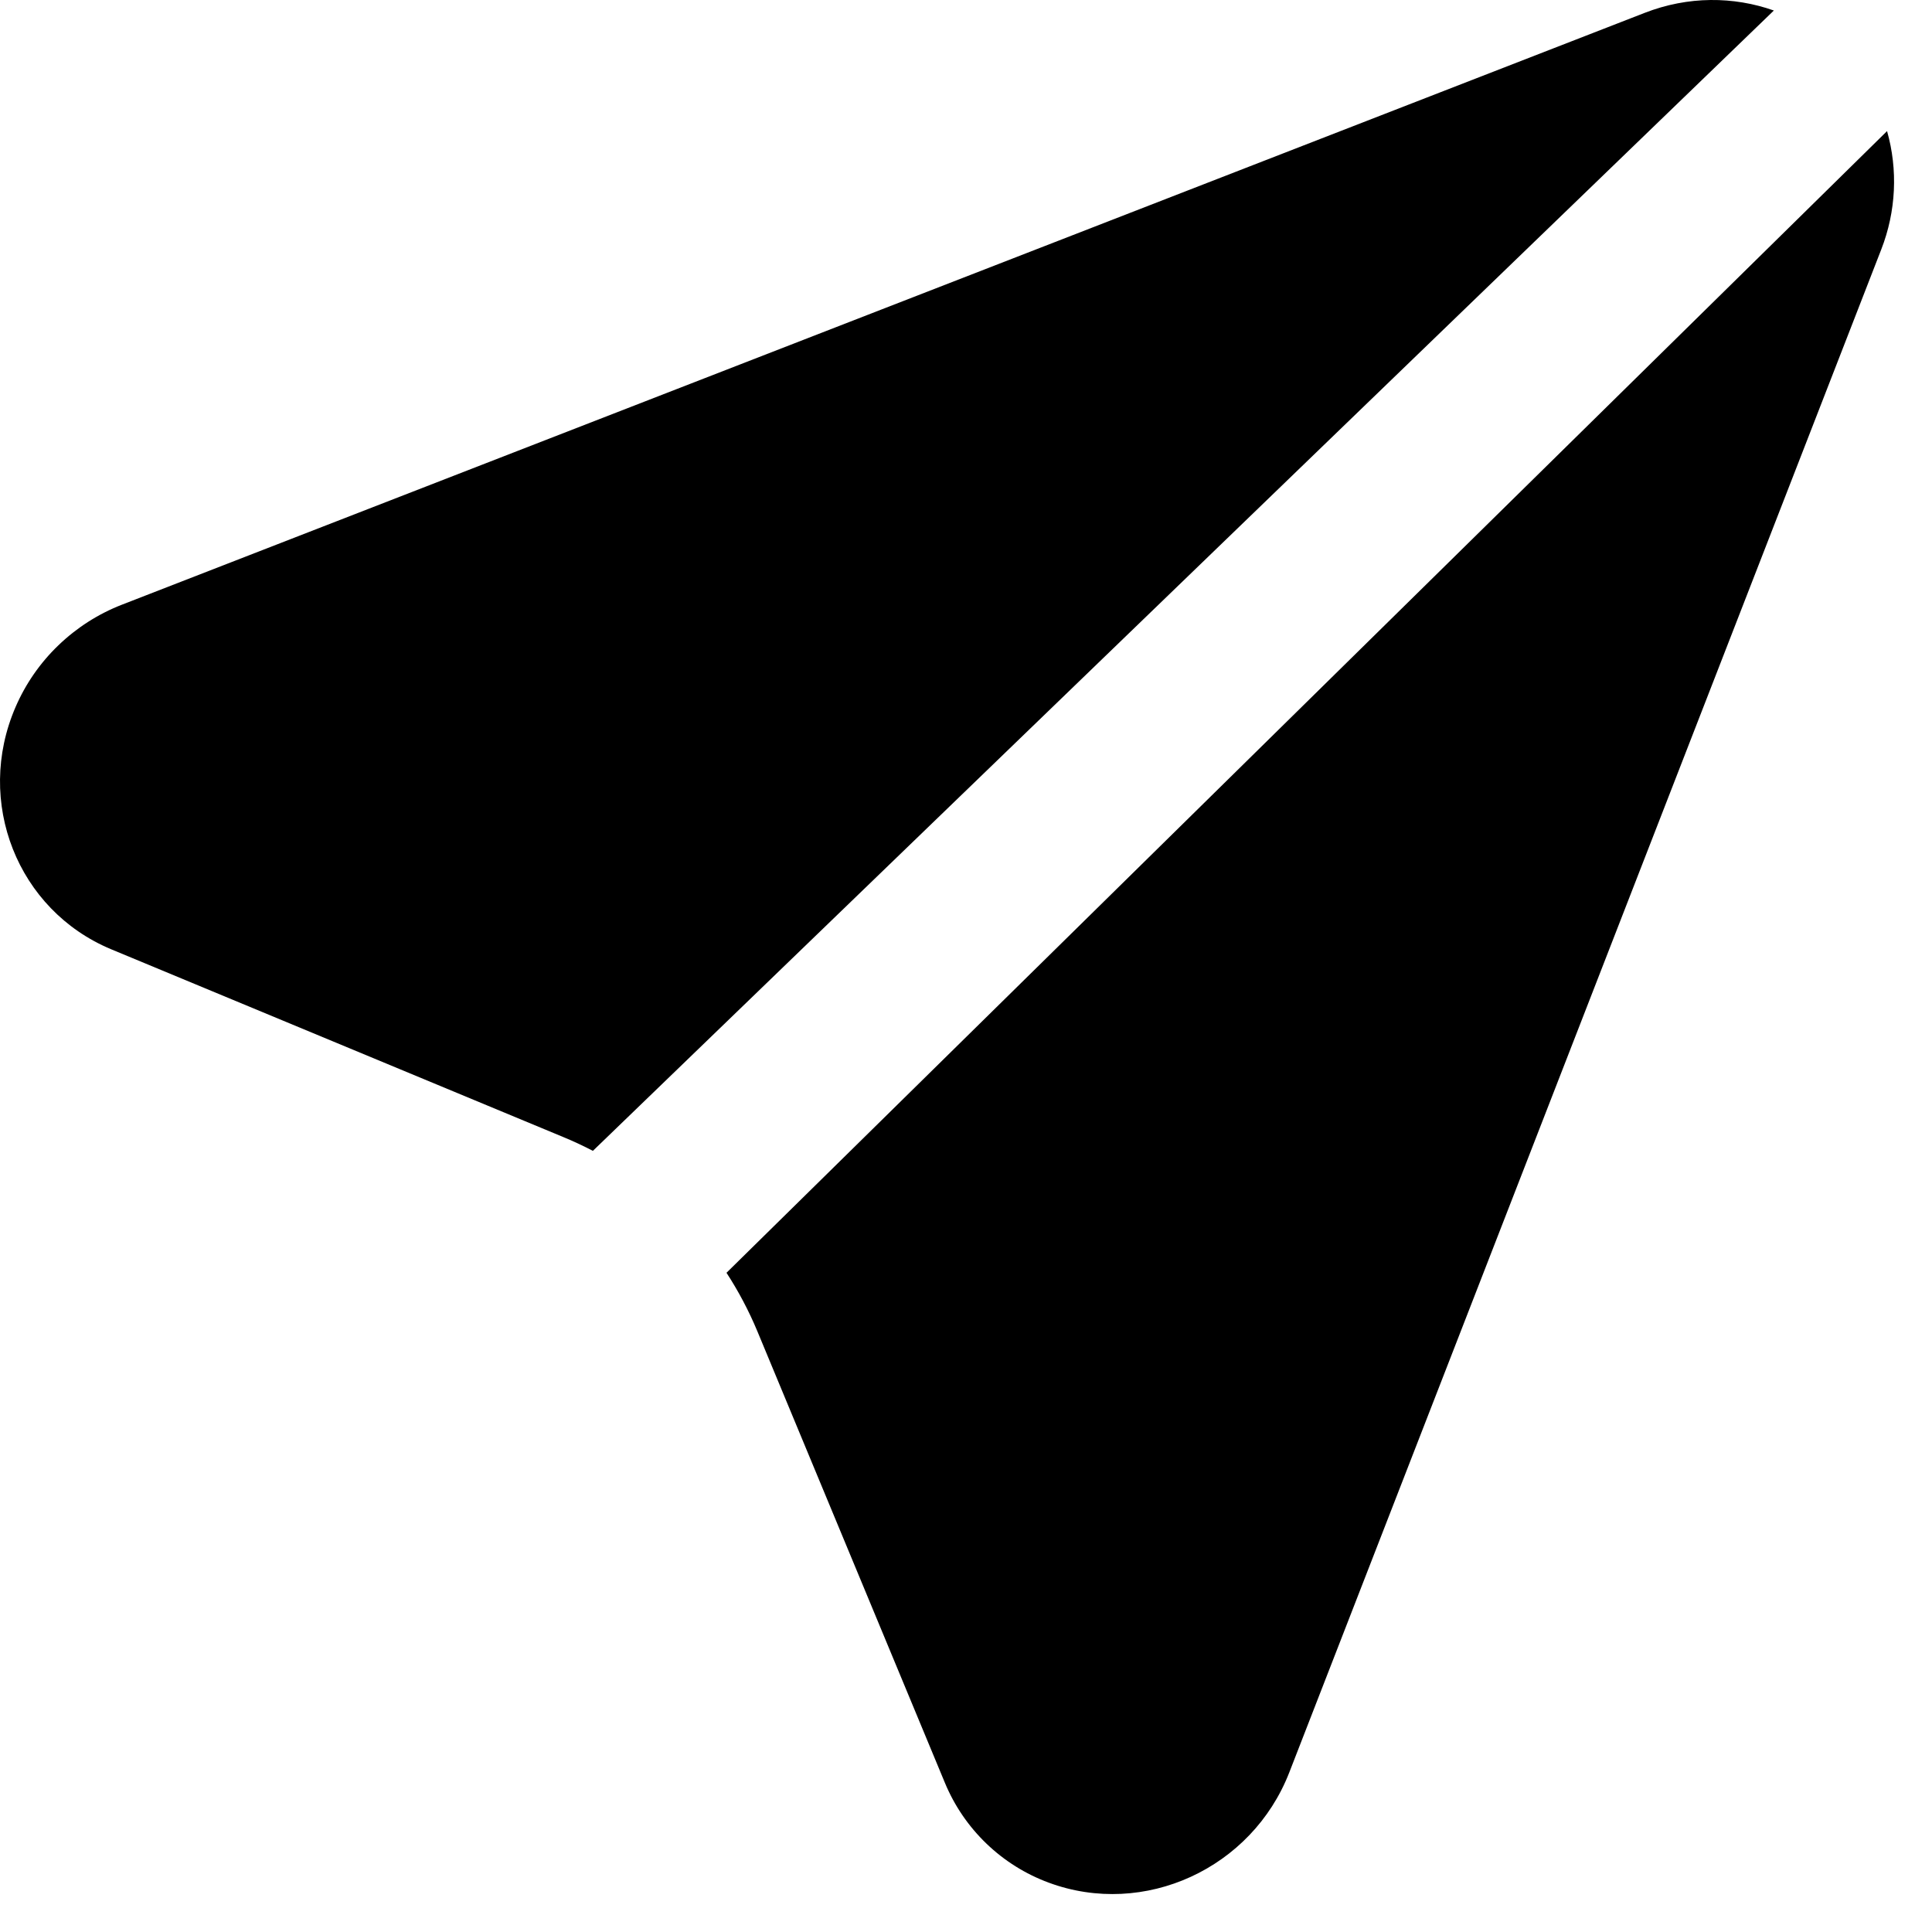
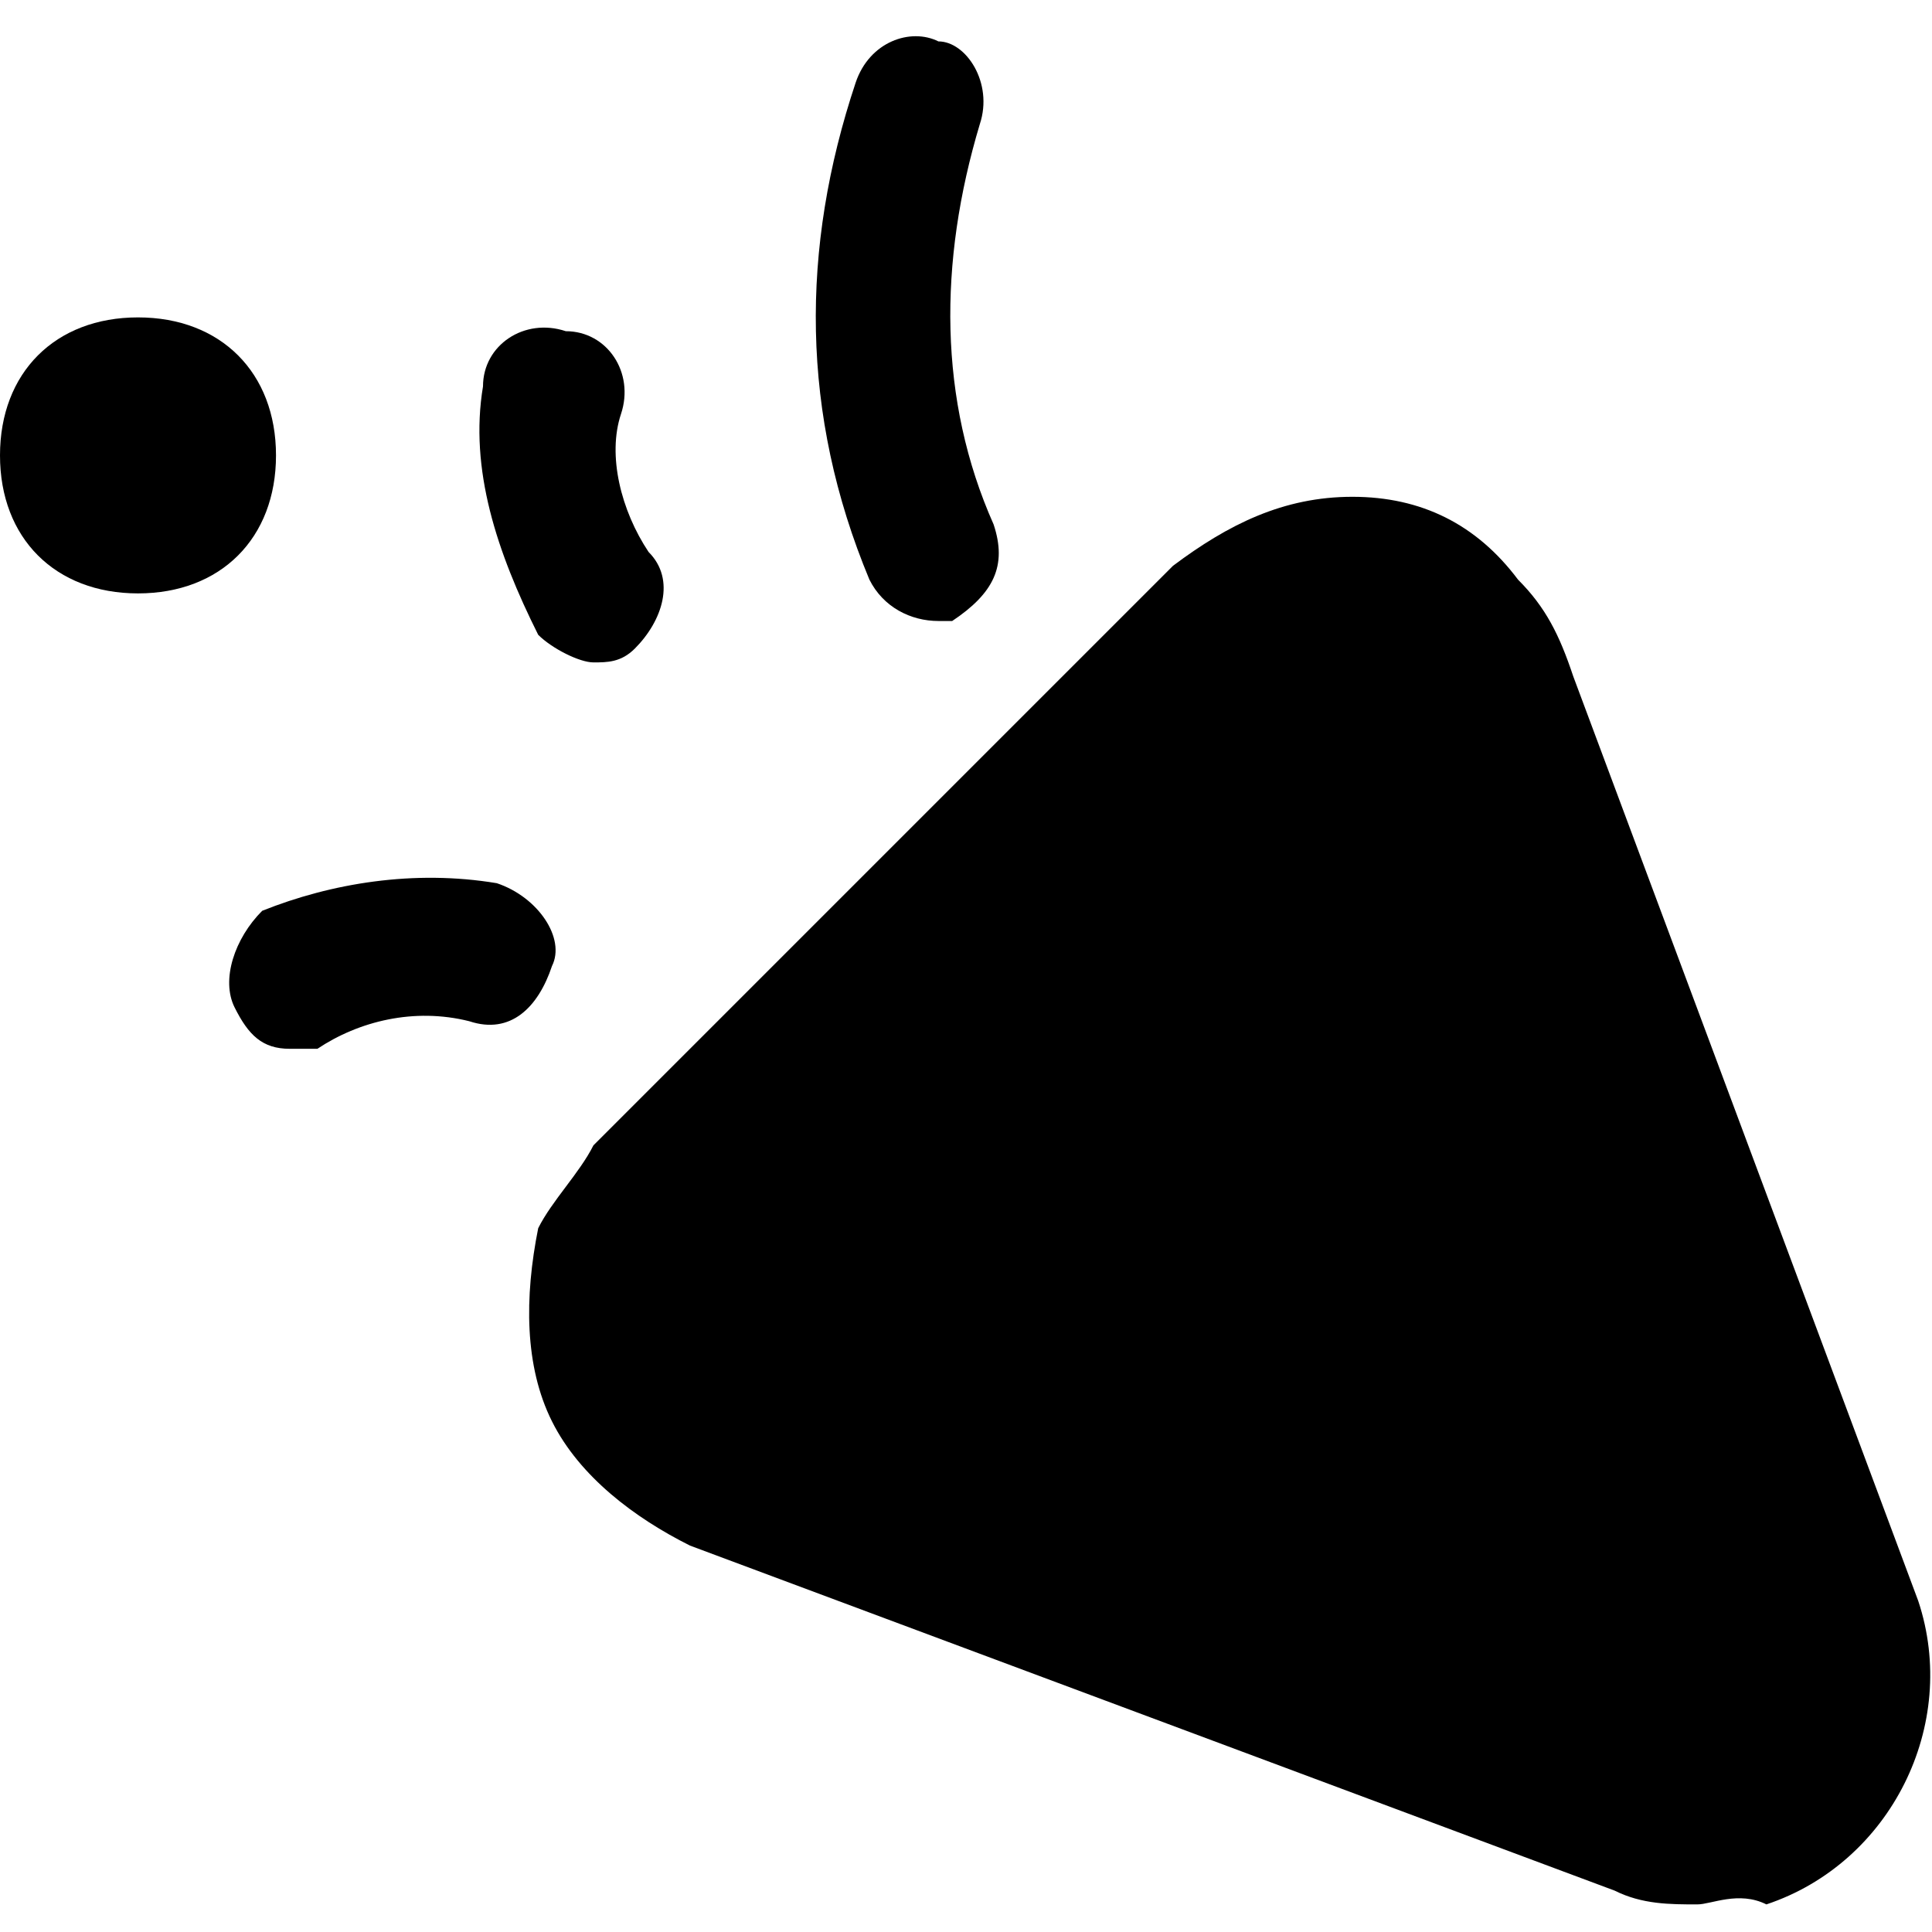
- <svg xmlns="http://www.w3.org/2000/svg" fill="none" viewBox="0 0 34 34">
-   <path d="M12.784 22.4L33.209 2.307C33.402 2.987 33.369 3.718 33.107 4.39L22.69 31.19C22.032 32.883 20.137 33.753 18.457 33.132C18.048 32.981 17.674 32.747 17.359 32.444C17.045 32.142 16.796 31.778 16.629 31.375L13.327 23.425C13.177 23.065 12.994 22.72 12.784 22.397V22.4ZM10.434 20.253C10.261 20.163 10.085 20.081 9.905 20.007L1.955 16.705C0.307 16.017 -0.448 14.108 0.274 12.442C0.451 12.033 0.707 11.664 1.028 11.356C1.349 11.047 1.727 10.805 2.142 10.643L28.942 0.227C29.709 -0.072 30.509 -0.065 31.217 0.185L10.434 20.253Z" fill="currentColor" />
+ <svg xmlns="http://www.w3.org/2000/svg" version="1.1" id="Layer_1" x="0px" y="0px" viewBox="0 0 14 14" style="enable-background:new 0 0 14 14;" xml:space="preserve">
+   <g>
+     <path d="M12.3,13.8c-0.2,0-0.4,0-0.6-0.1c0,0,0,0,0,0L5,11.2c-0.4-0.2-0.8-0.5-1-0.9S3.8,9.4,3.9,8.9C4,8.7,4.2,8.5,4.3,8.3   l4.2-4.2c0.4-0.3,0.8-0.5,1.3-0.5c0.5,0,0.9,0.2,1.2,0.6c0.2,0.2,0.3,0.4,0.4,0.7l2.5,6.7c0.3,0.9-0.2,1.9-1.1,2.2   C12.6,13.7,12.4,13.8,12.3,13.8z M2.1,7.6c-0.2,0-0.3-0.1-0.4-0.3c-0.1-0.2,0-0.5,0.2-0.7C2.4,6.4,3,6.3,3.6,6.4   C3.9,6.5,4.1,6.8,4,7C3.9,7.3,3.7,7.5,3.4,7.4C3,7.3,2.6,7.4,2.3,7.6C2.2,7.6,2.1,7.6,2.1,7.6z M4.3,4.8C4.2,4.8,4,4.7,3.9,4.6   C3.6,4,3.4,3.4,3.5,2.8c0-0.3,0.3-0.5,0.6-0.4c0.3,0,0.5,0.3,0.4,0.6C4.4,3.3,4.5,3.7,4.7,4c0.2,0.2,0.1,0.5-0.1,0.7   C4.5,4.8,4.4,4.8,4.3,4.8z M6.8,4.5c-0.2,0-0.4-0.1-0.5-0.3C5.8,3,5.8,1.8,6.2,0.6c0.1-0.3,0.4-0.4,0.6-0.3C7,0.3,7.2,0.6,7.1,0.9   c-0.3,1-0.3,2,0.1,2.9c0.1,0.3,0,0.5-0.3,0.7C6.9,4.5,6.8,4.5,6.8,4.5z" />
+     <path d="M1,4.3c-0.6,0-1-0.4-1-1s0.4-1,1-1s1,0.4,1,1S1.6,4.3,1,4.3z M1,2.8l0,0.5c0,0,0,0,0,0L1,2.8z" />
+   </g>
</svg>
